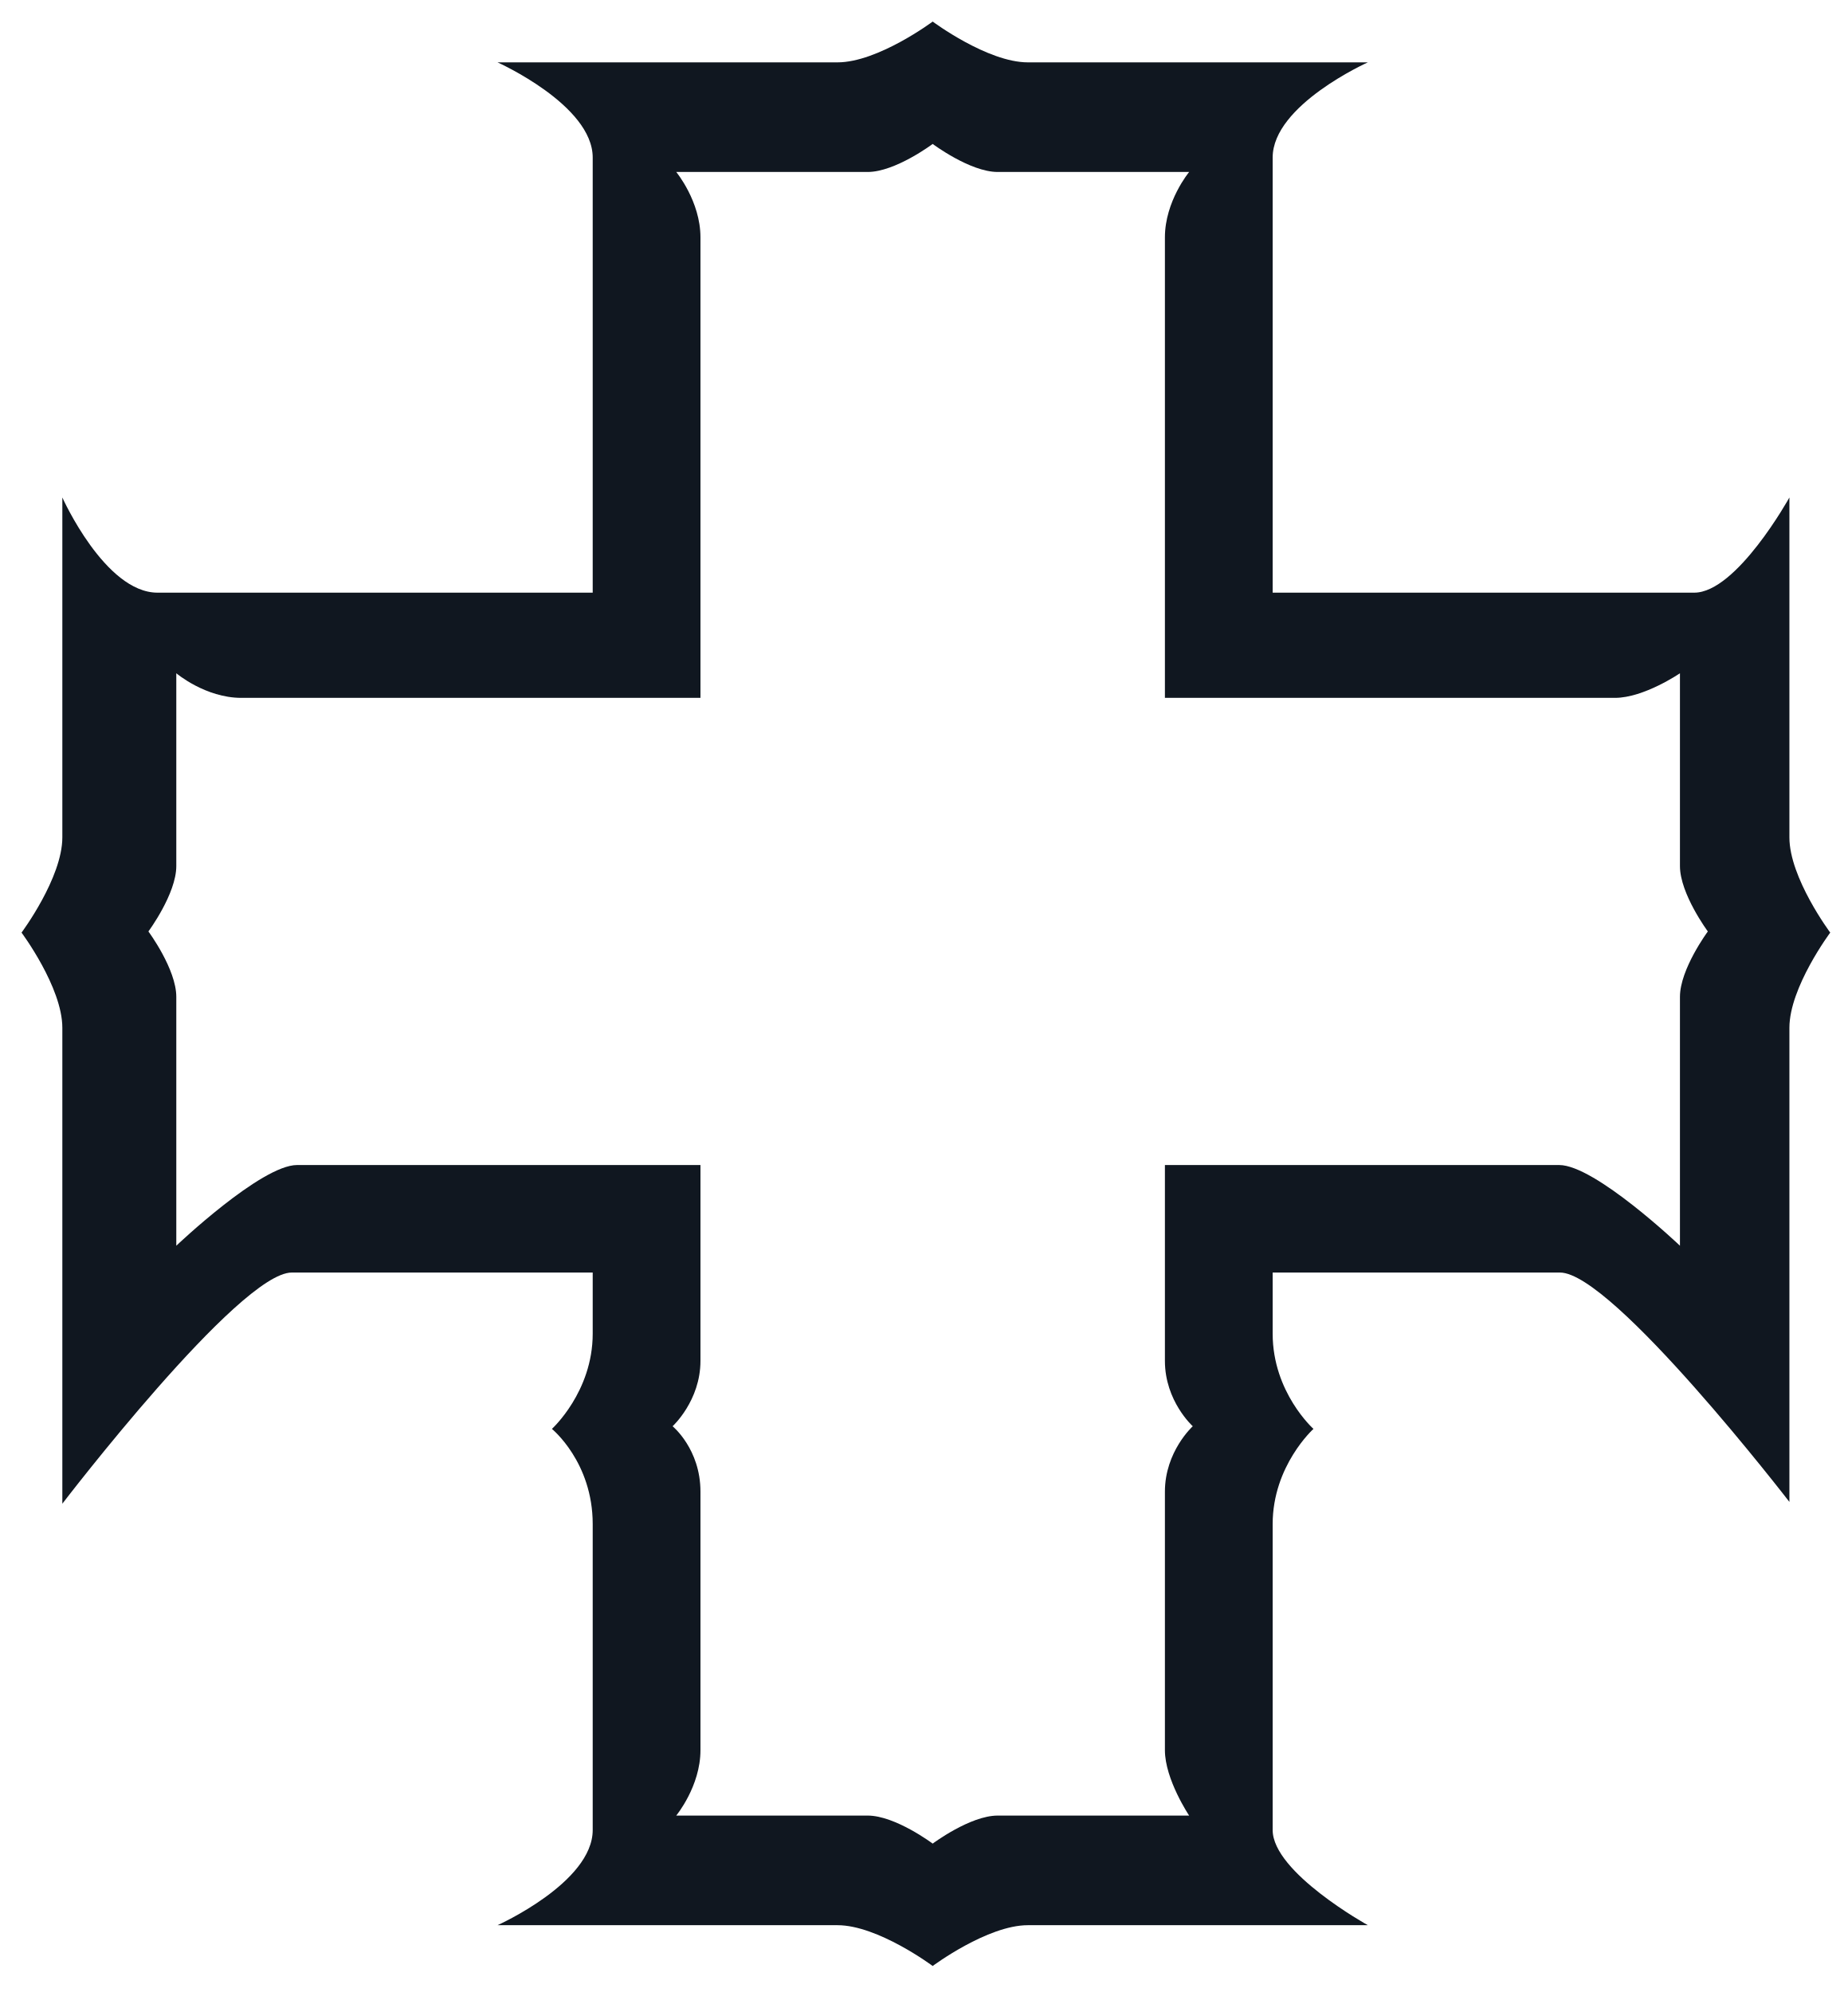
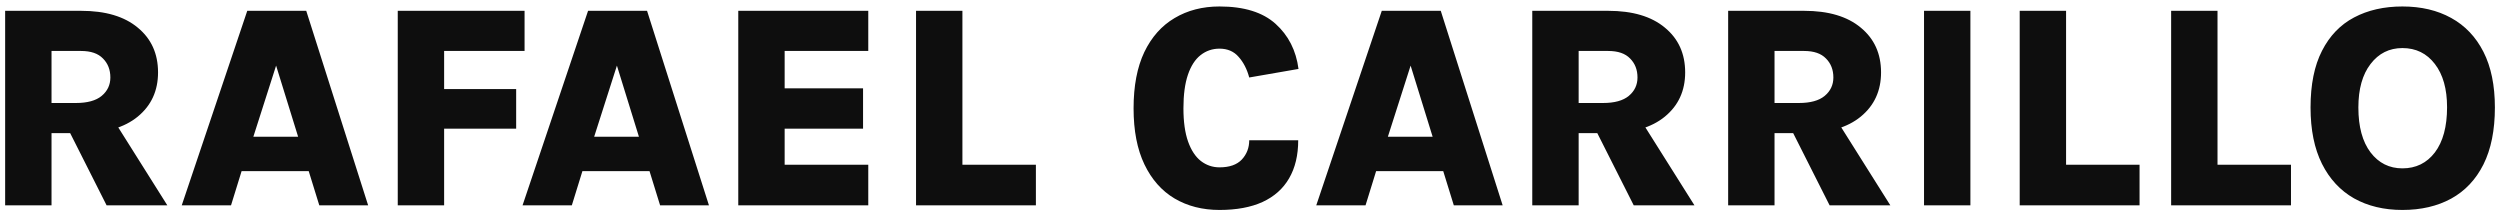
- <svg xmlns="http://www.w3.org/2000/svg" width="64" height="69" viewBox="0 0 64 69" fill="none">
-   <path fill-rule="evenodd" clip-rule="evenodd" d="M47.375 66.686C47.375 66.686 44.078 64.861 44.078 63.389V52.792C44.078 50.769 45.491 49.495 45.491 49.495C45.491 49.495 44.078 48.232 44.078 46.198V44.079H54.03C55.851 44.079 61.975 52.024 61.975 52.024V35.601C61.975 34.2 63.389 32.304 63.389 32.304C63.389 32.304 61.975 30.408 61.975 29.007V17.232C61.975 17.232 60.15 20.529 58.678 20.529H44.078V5.457C44.078 3.636 47.375 2.16 47.375 2.16H35.6C34.199 2.16 32.303 0.747 32.303 0.747C32.303 0.747 30.407 2.16 29.006 2.16H17.231C17.231 2.16 20.528 3.636 20.528 5.457V20.529H5.456C3.635 20.529 2.159 17.232 2.159 17.232V29.007C2.159 30.408 0.746 32.304 0.746 32.304C0.746 32.304 2.159 34.2 2.159 35.601V52.086C2.159 52.086 8.284 44.079 10.105 44.079H20.528V46.198C20.528 48.213 19.115 49.495 19.115 49.495C19.115 49.495 20.528 50.642 20.528 52.792V63.389C20.528 65.21 17.231 66.686 17.231 66.686H29.006C30.407 66.686 32.303 68.099 32.303 68.099C32.303 68.099 34.199 66.686 35.6 66.686H47.375ZM40.346 60.624C40.346 61.635 41.185 62.889 41.185 62.889H34.555C33.598 62.889 32.303 63.86 32.303 63.86C32.303 63.86 31.008 62.889 30.051 62.889H23.421C23.421 62.889 24.26 61.875 24.26 60.624V51.669C24.26 50.191 23.295 49.403 23.295 49.403C23.295 49.403 24.26 48.522 24.26 47.138V44.079V40.355H20.528H10.288C9.044 40.355 6.106 43.15 6.106 43.15V34.53C6.106 33.567 5.14 32.264 5.14 32.264C5.14 32.264 6.106 30.961 6.106 29.999V23.321C6.106 23.321 7.114 24.173 8.358 24.173H20.528H24.26V20.529V8.222C24.26 6.971 23.421 5.957 23.421 5.957H30.051C31.008 5.957 32.303 4.986 32.303 4.986C32.303 4.986 33.598 5.957 34.555 5.957H41.185C41.185 5.957 40.346 6.971 40.346 8.222V20.529V24.173H44.078H55.932C56.937 24.173 58.184 23.321 58.184 23.321V29.999C58.184 30.961 59.15 32.264 59.15 32.264C59.15 32.264 58.184 33.567 58.184 34.53V43.15C58.184 43.15 55.246 40.355 54.002 40.355H44.078H40.346V44.079V47.138C40.346 48.535 41.311 49.403 41.311 49.403C41.311 49.403 40.346 50.278 40.346 51.669V60.624Z" fill="#101720" />
+ <svg xmlns="http://www.w3.org/2000/svg" width="207" height="18" viewBox="0 0 207 18" fill="none">
+   <path d="M0.426 17V0.896H6.714C8.73 0.896 10.294 1.36 11.406 2.288C12.526 3.208 13.086 4.444 13.086 5.996C13.086 7.516 12.526 8.736 11.406 9.656C10.294 10.568 8.73 11.024 6.714 11.024H4.266V17H0.426ZM8.826 17L4.902 9.224H8.958L13.854 17H8.826ZM4.266 8.528H6.282C7.234 8.528 7.946 8.332 8.418 7.94C8.898 7.54 9.138 7.032 9.138 6.416C9.138 5.776 8.934 5.252 8.526 4.844C8.126 4.428 7.522 4.22 6.714 4.22H4.266V8.528ZM15.049 17L20.473 0.896H25.357L30.481 17H26.437L25.561 14.168H20.005L19.129 17H15.049ZM20.977 11.324H24.685L22.861 5.432L20.977 11.324ZM32.934 17V0.896H43.434V4.22H36.774V7.376H42.738V10.652H36.774V17H32.934ZM43.268 17L48.692 0.896H53.576L58.7 17H54.656L53.78 14.168H48.224L47.348 17H43.268ZM49.196 11.324H52.904L51.08 5.432L49.196 11.324ZM61.129 17V0.896H71.893V4.22H64.969V7.316H71.461V10.652H64.969V13.64H71.893V17H61.129ZM79.688 0.896V13.64H85.772V17H75.848V0.896H79.688ZM100.976 17.384C99.568 17.384 98.328 17.068 97.256 16.436C96.192 15.804 95.36 14.864 94.76 13.616C94.16 12.368 93.86 10.82 93.86 8.972C93.86 7.116 94.156 5.564 94.748 4.316C95.348 3.068 96.184 2.128 97.256 1.496C98.328 0.856 99.568 0.536 100.976 0.536C103.008 0.536 104.556 1.016 105.62 1.976C106.684 2.936 107.316 4.18 107.516 5.708L103.436 6.416C103.252 5.728 102.96 5.16 102.56 4.712C102.168 4.256 101.64 4.028 100.976 4.028C100.384 4.028 99.86 4.208 99.404 4.568C98.956 4.92 98.608 5.46 98.36 6.188C98.112 6.916 97.988 7.844 97.988 8.972C97.988 10.076 98.116 10.992 98.372 11.72C98.628 12.44 98.98 12.976 99.428 13.328C99.884 13.68 100.4 13.856 100.976 13.856C101.8 13.856 102.416 13.64 102.824 13.208C103.232 12.768 103.436 12.236 103.436 11.612H107.492C107.492 12.852 107.24 13.904 106.736 14.768C106.24 15.624 105.508 16.276 104.54 16.724C103.572 17.164 102.384 17.384 100.976 17.384ZM108.987 17L114.411 0.896H119.295L124.419 17H120.375L119.499 14.168H113.943L113.067 17H108.987ZM114.915 11.324H118.623L116.799 5.432L114.915 11.324ZM126.872 17V0.896H133.16C135.176 0.896 136.74 1.36 137.852 2.288C138.972 3.208 139.532 4.444 139.532 5.996C139.532 7.516 138.972 8.736 137.852 9.656C136.74 10.568 135.176 11.024 133.16 11.024H130.712V17H126.872ZM135.272 17L131.348 9.224H135.404L140.3 17H135.272ZM130.712 8.528H132.728C133.68 8.528 134.392 8.332 134.864 7.94C135.344 7.54 135.584 7.032 135.584 6.416C135.584 5.776 135.38 5.252 134.972 4.844C134.572 4.428 133.968 4.22 133.16 4.22H130.712V8.528ZM143.091 17V0.896H149.379C151.395 0.896 152.959 1.36 154.071 2.288C155.191 3.208 155.751 4.444 155.751 5.996C155.751 7.516 155.191 8.736 154.071 9.656C152.959 10.568 151.395 11.024 149.379 11.024H146.931V17H143.091ZM151.491 17L147.567 9.224H151.623L156.519 17H151.491ZM146.931 8.528H148.947C149.899 8.528 150.611 8.332 151.083 7.94C151.563 7.54 151.803 7.032 151.803 6.416C151.803 5.776 151.599 5.252 151.191 4.844C150.791 4.428 150.187 4.22 149.379 4.22H146.931V8.528ZM159.309 17V0.896H163.149V17H159.309ZM171.071 0.896V13.64H177.155V17H167.231V0.896H171.071ZM183.61 0.896V13.64H189.694V17H179.77V0.896H183.61ZM198.921 17.384C197.393 17.384 196.057 17.064 194.913 16.424C193.777 15.776 192.893 14.824 192.261 13.568C191.629 12.304 191.313 10.748 191.313 8.9C191.313 7.004 191.629 5.44 192.261 4.208C192.893 2.968 193.777 2.048 194.913 1.448C196.057 0.84 197.393 0.536 198.921 0.536C200.465 0.536 201.809 0.852 202.953 1.484C204.105 2.116 204.997 3.052 205.629 4.292C206.261 5.532 206.577 7.068 206.577 8.9C206.577 10.78 206.261 12.352 205.629 13.616C204.997 14.872 204.105 15.816 202.953 16.448C201.809 17.072 200.465 17.384 198.921 17.384ZM198.921 13.94C200.041 13.94 200.937 13.5 201.609 12.62C202.281 11.732 202.617 10.484 202.617 8.876C202.617 7.364 202.281 6.172 201.609 5.3C200.937 4.42 200.041 3.98 198.921 3.98C197.833 3.98 196.953 4.42 196.281 5.3C195.609 6.172 195.273 7.372 195.273 8.9C195.273 10.492 195.609 11.732 196.281 12.62C196.953 13.5 197.833 13.94 198.921 13.94Z" fill="#0E0E0E" />
</svg>
